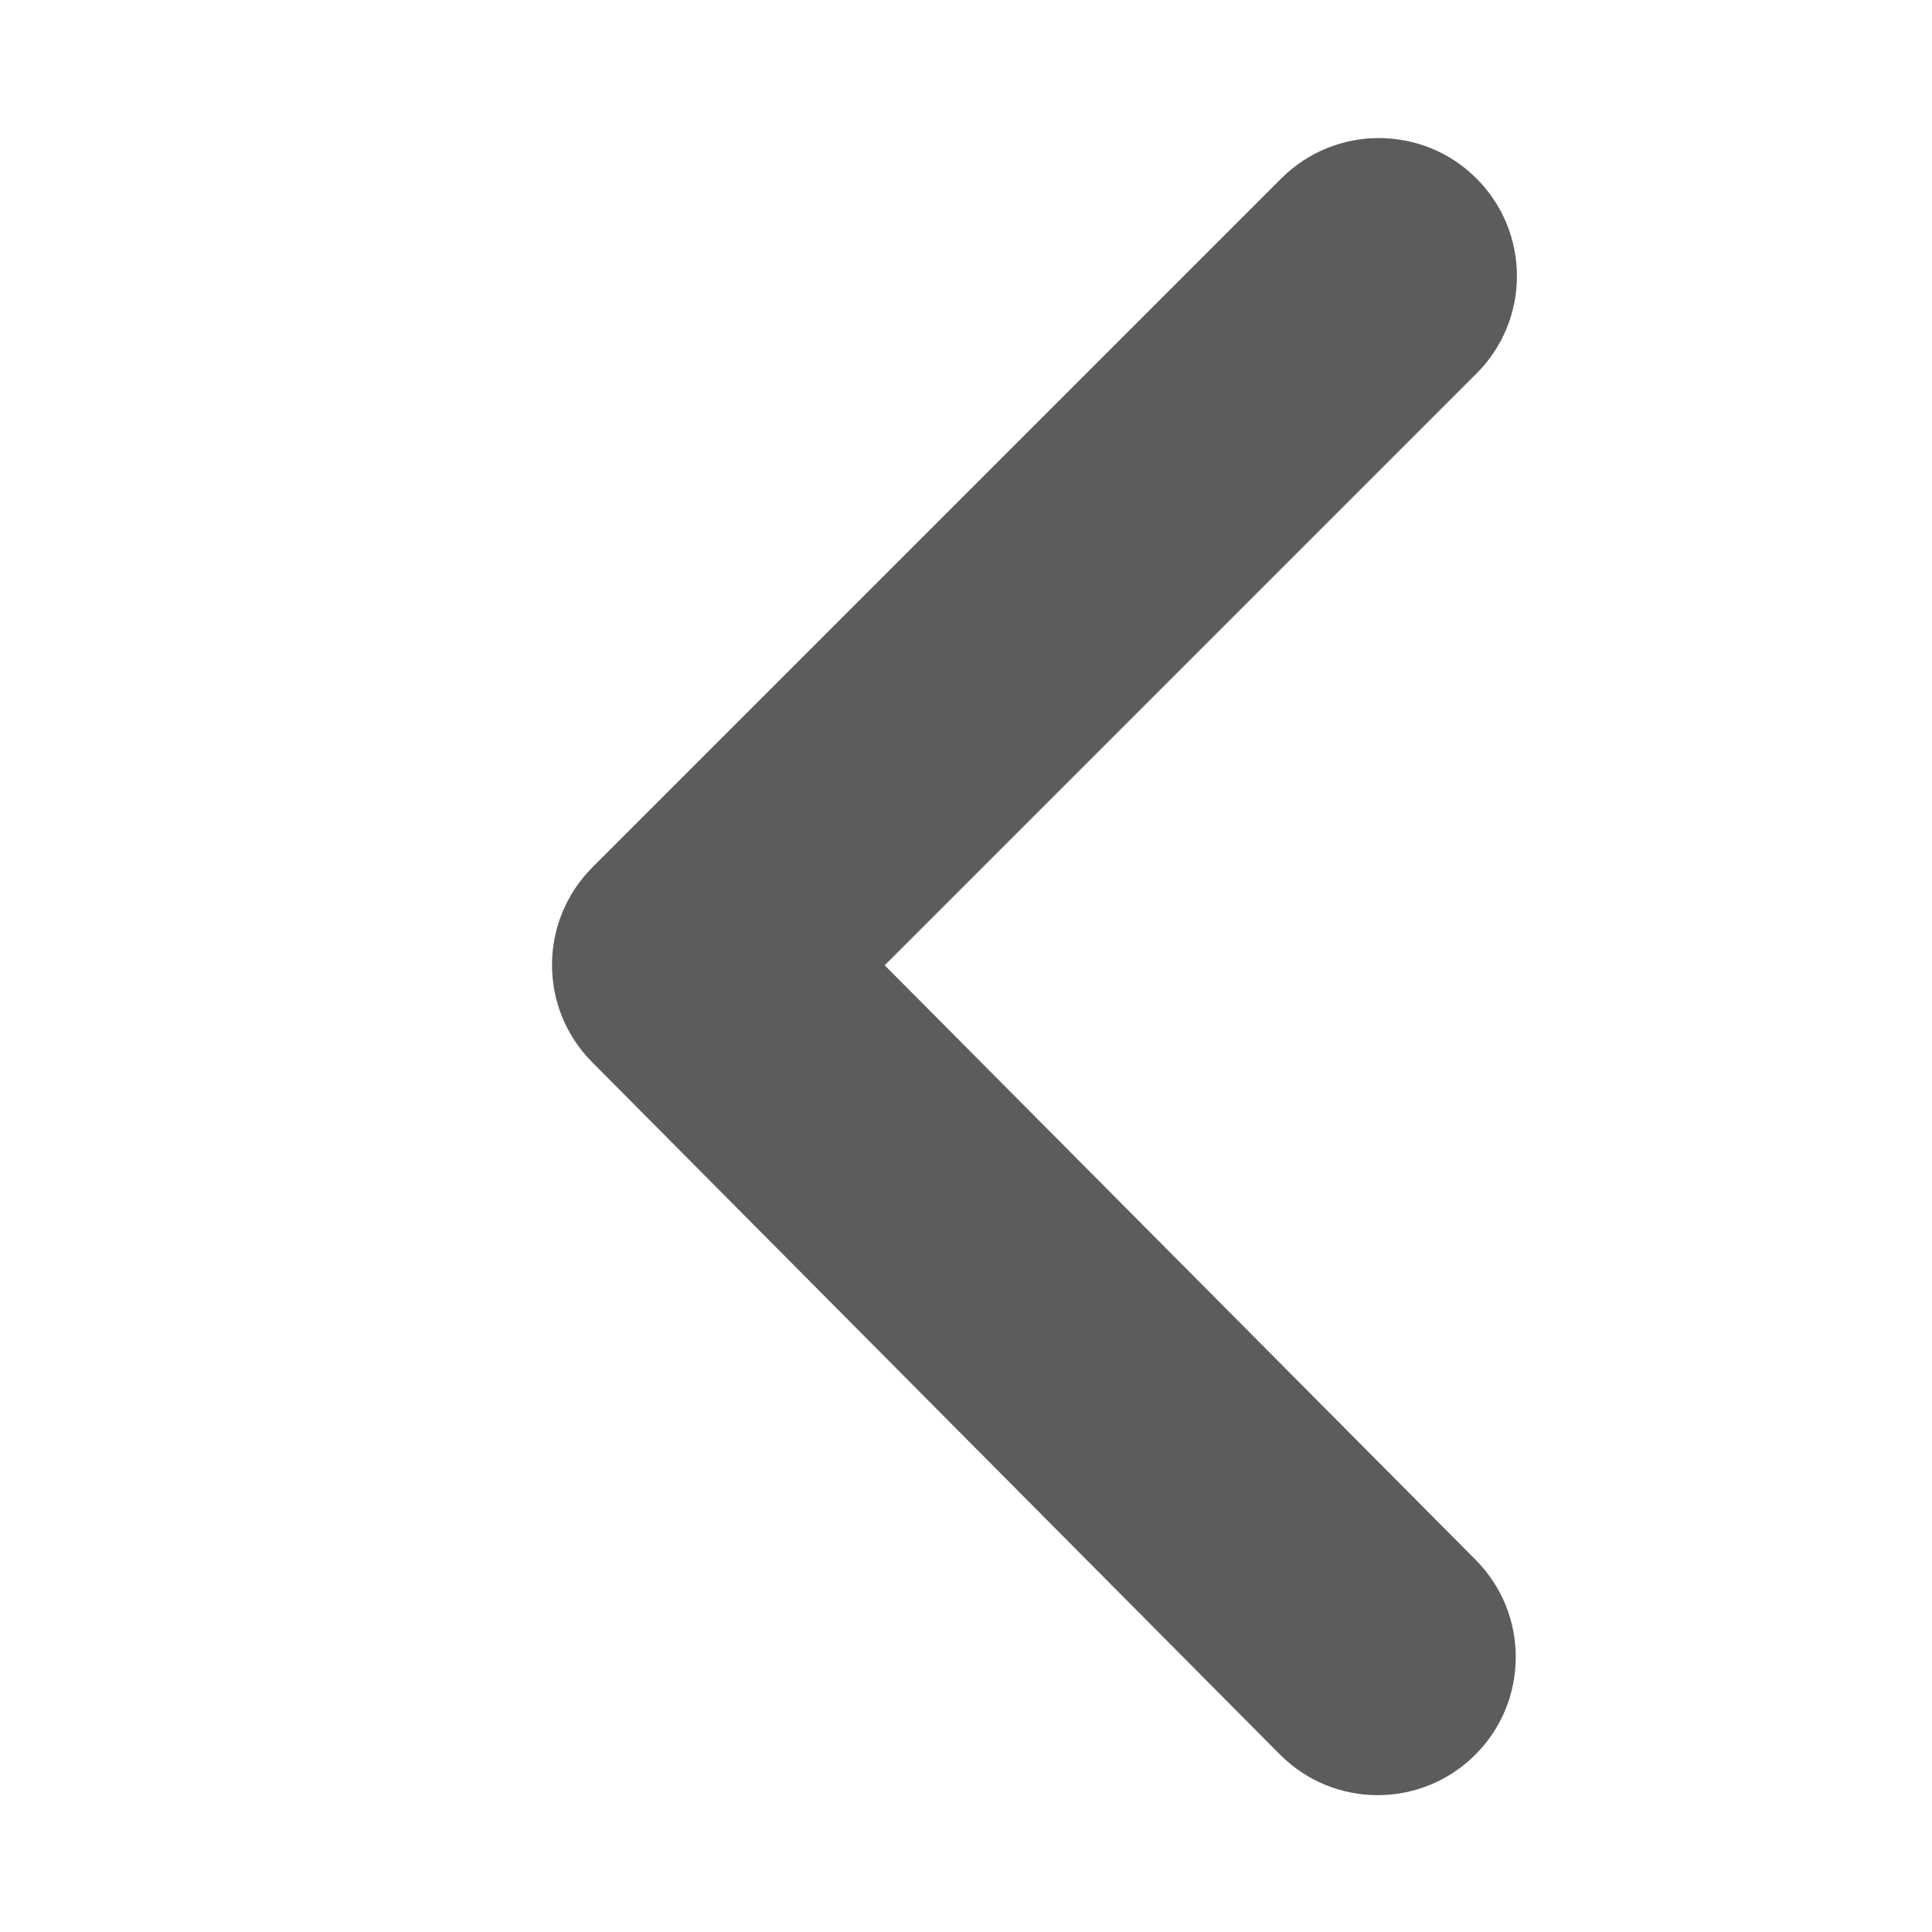
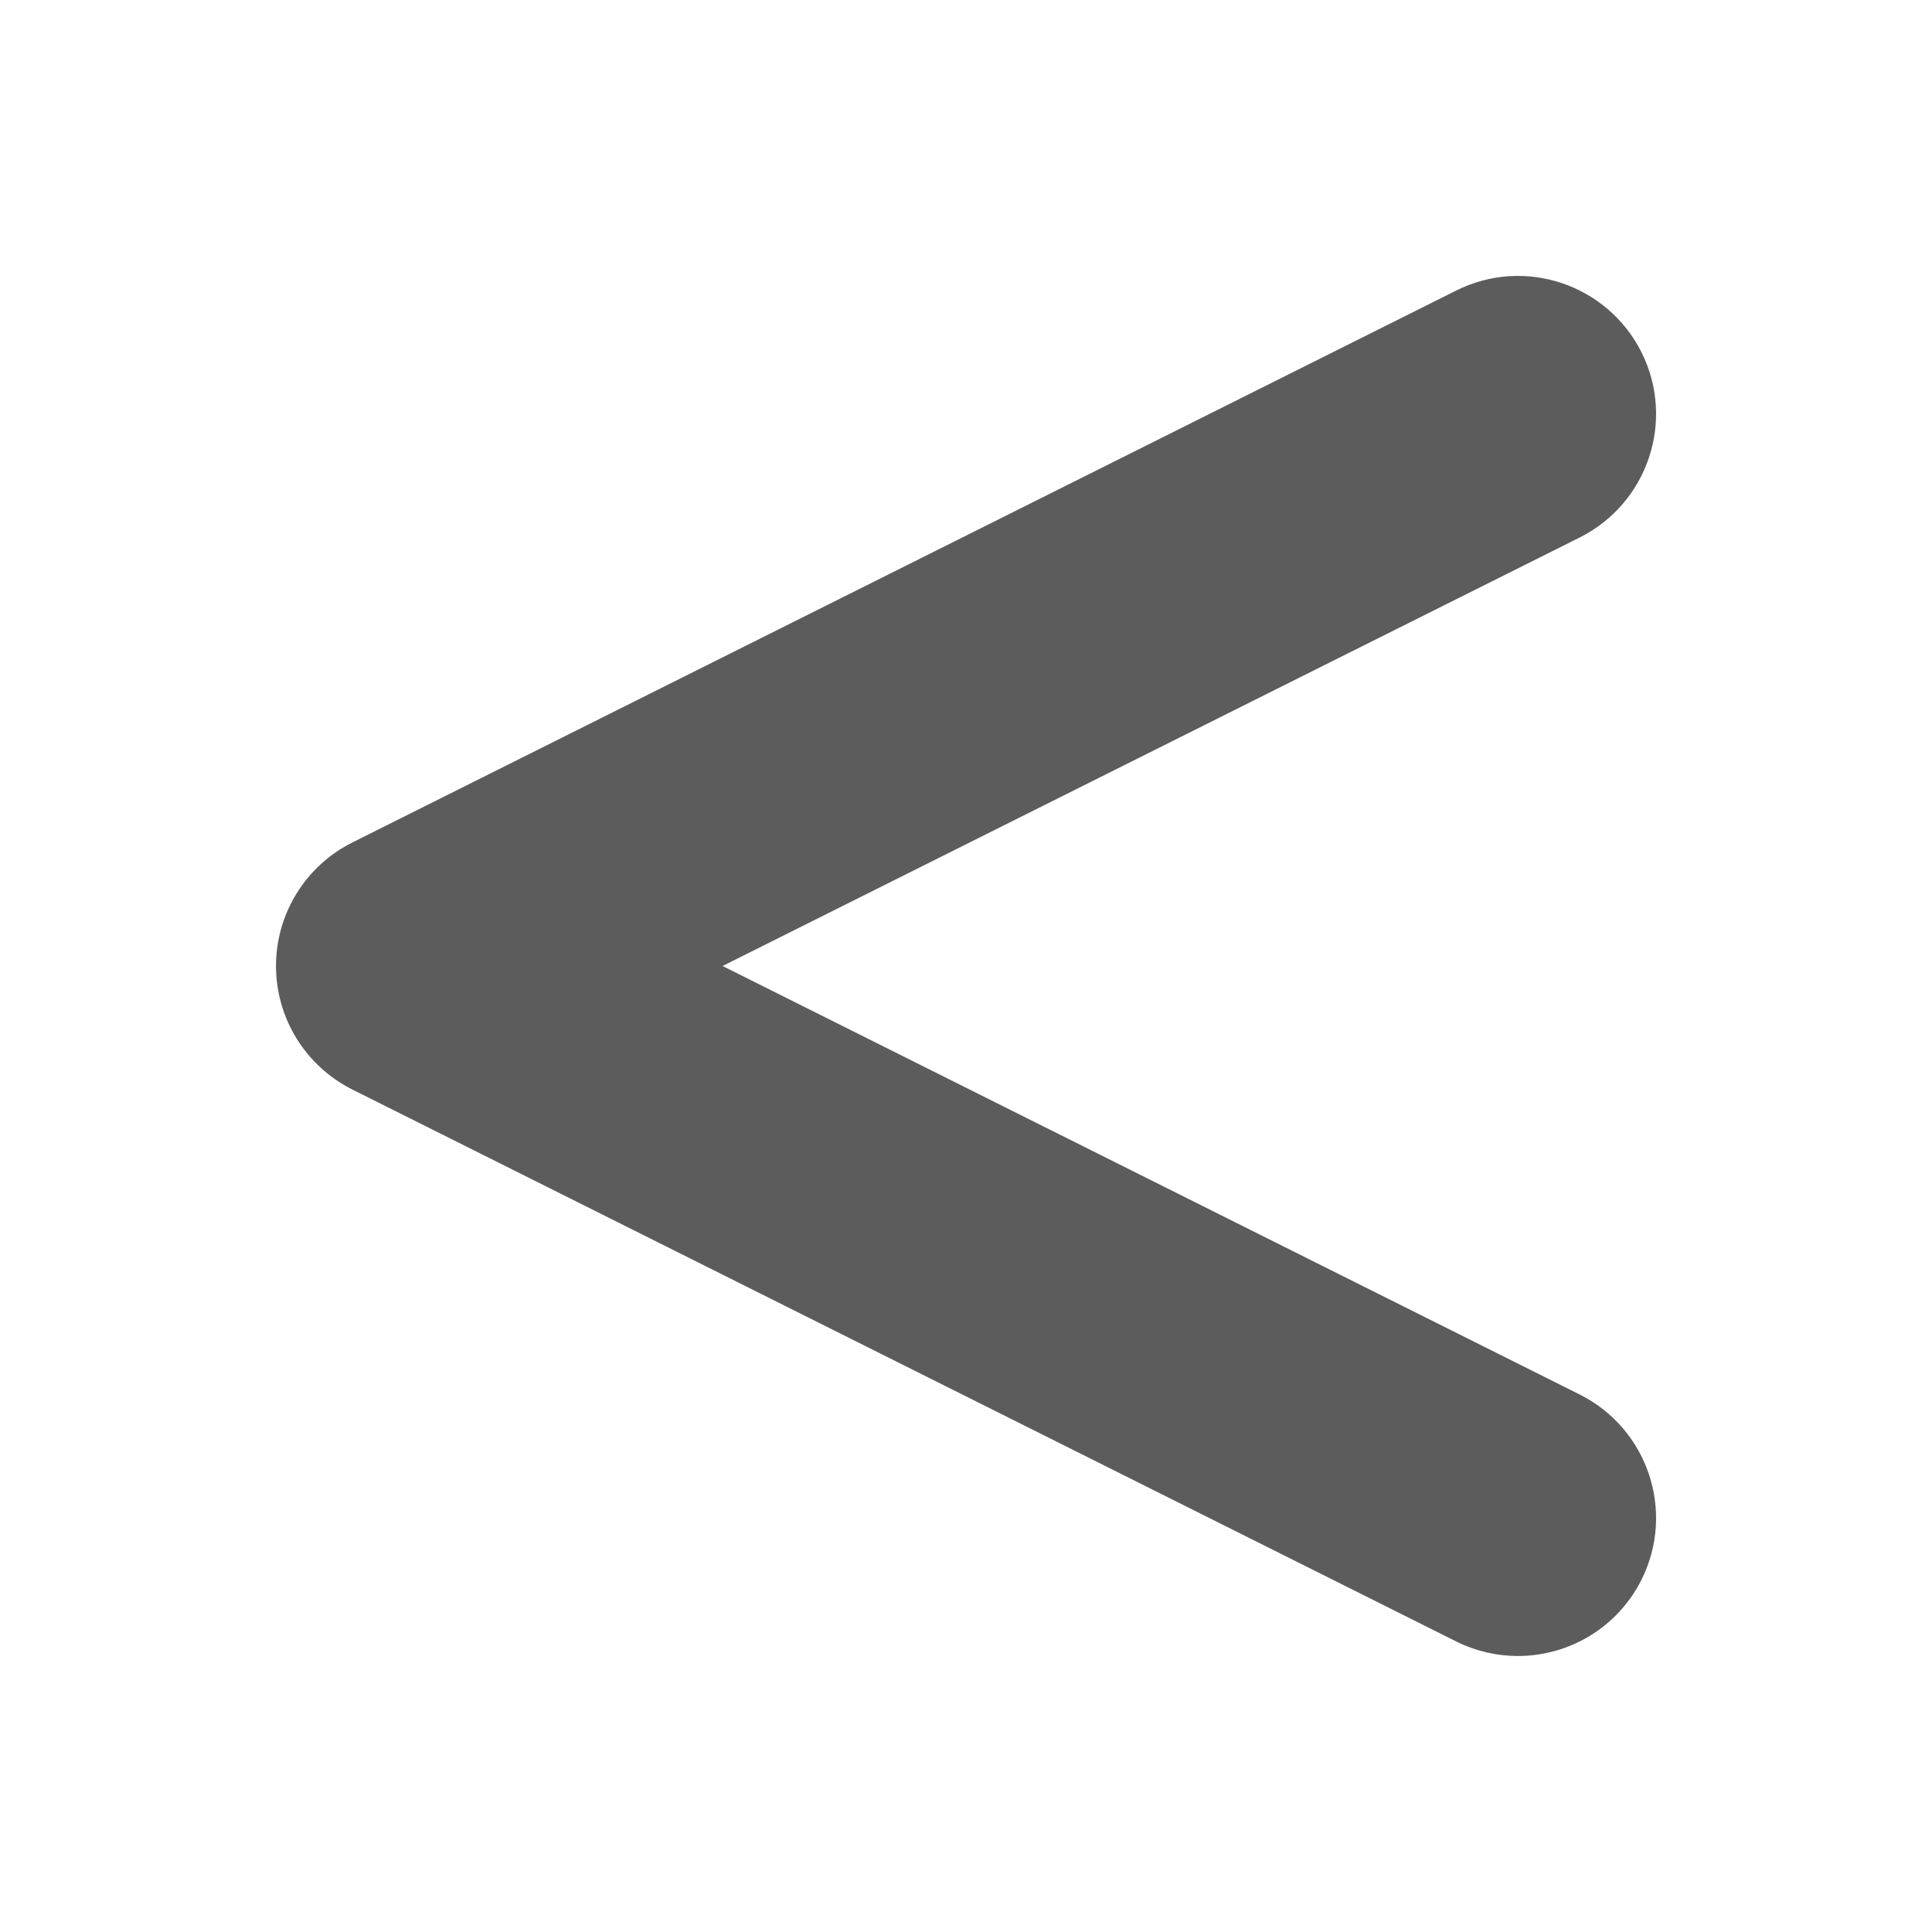
<svg xmlns="http://www.w3.org/2000/svg" width="14" height="14" viewBox="0 0 14 14">
-   <path d="M4.293 6.285l4.992-4.992c.39-.39 1.024-.39 1.414 0 .391.391.391 1.024 0 1.414l-4.288 4.288 4.283 4.309c.389.392.386 1.025-.006 1.414s-1.025.387-1.414-.005l-4.984-5.017c-.388-.391-.386-1.022.003-1.411" fill="#5C5C5C" />
+   <path d="M10.999 12c.367 0 .72-.202.896-.553.247-.494.046-1.094-.448-1.342l-6.211-3.105 6.211-3.105c.494-.248.695-.848.448-1.342-.248-.494-.848-.695-1.342-.448l-8 4c-.339.17-.553.516-.553.895s.214.725.553.895l8 4c.143.071.296.105.446.105" fill="#5C5C5C" />
</svg>
